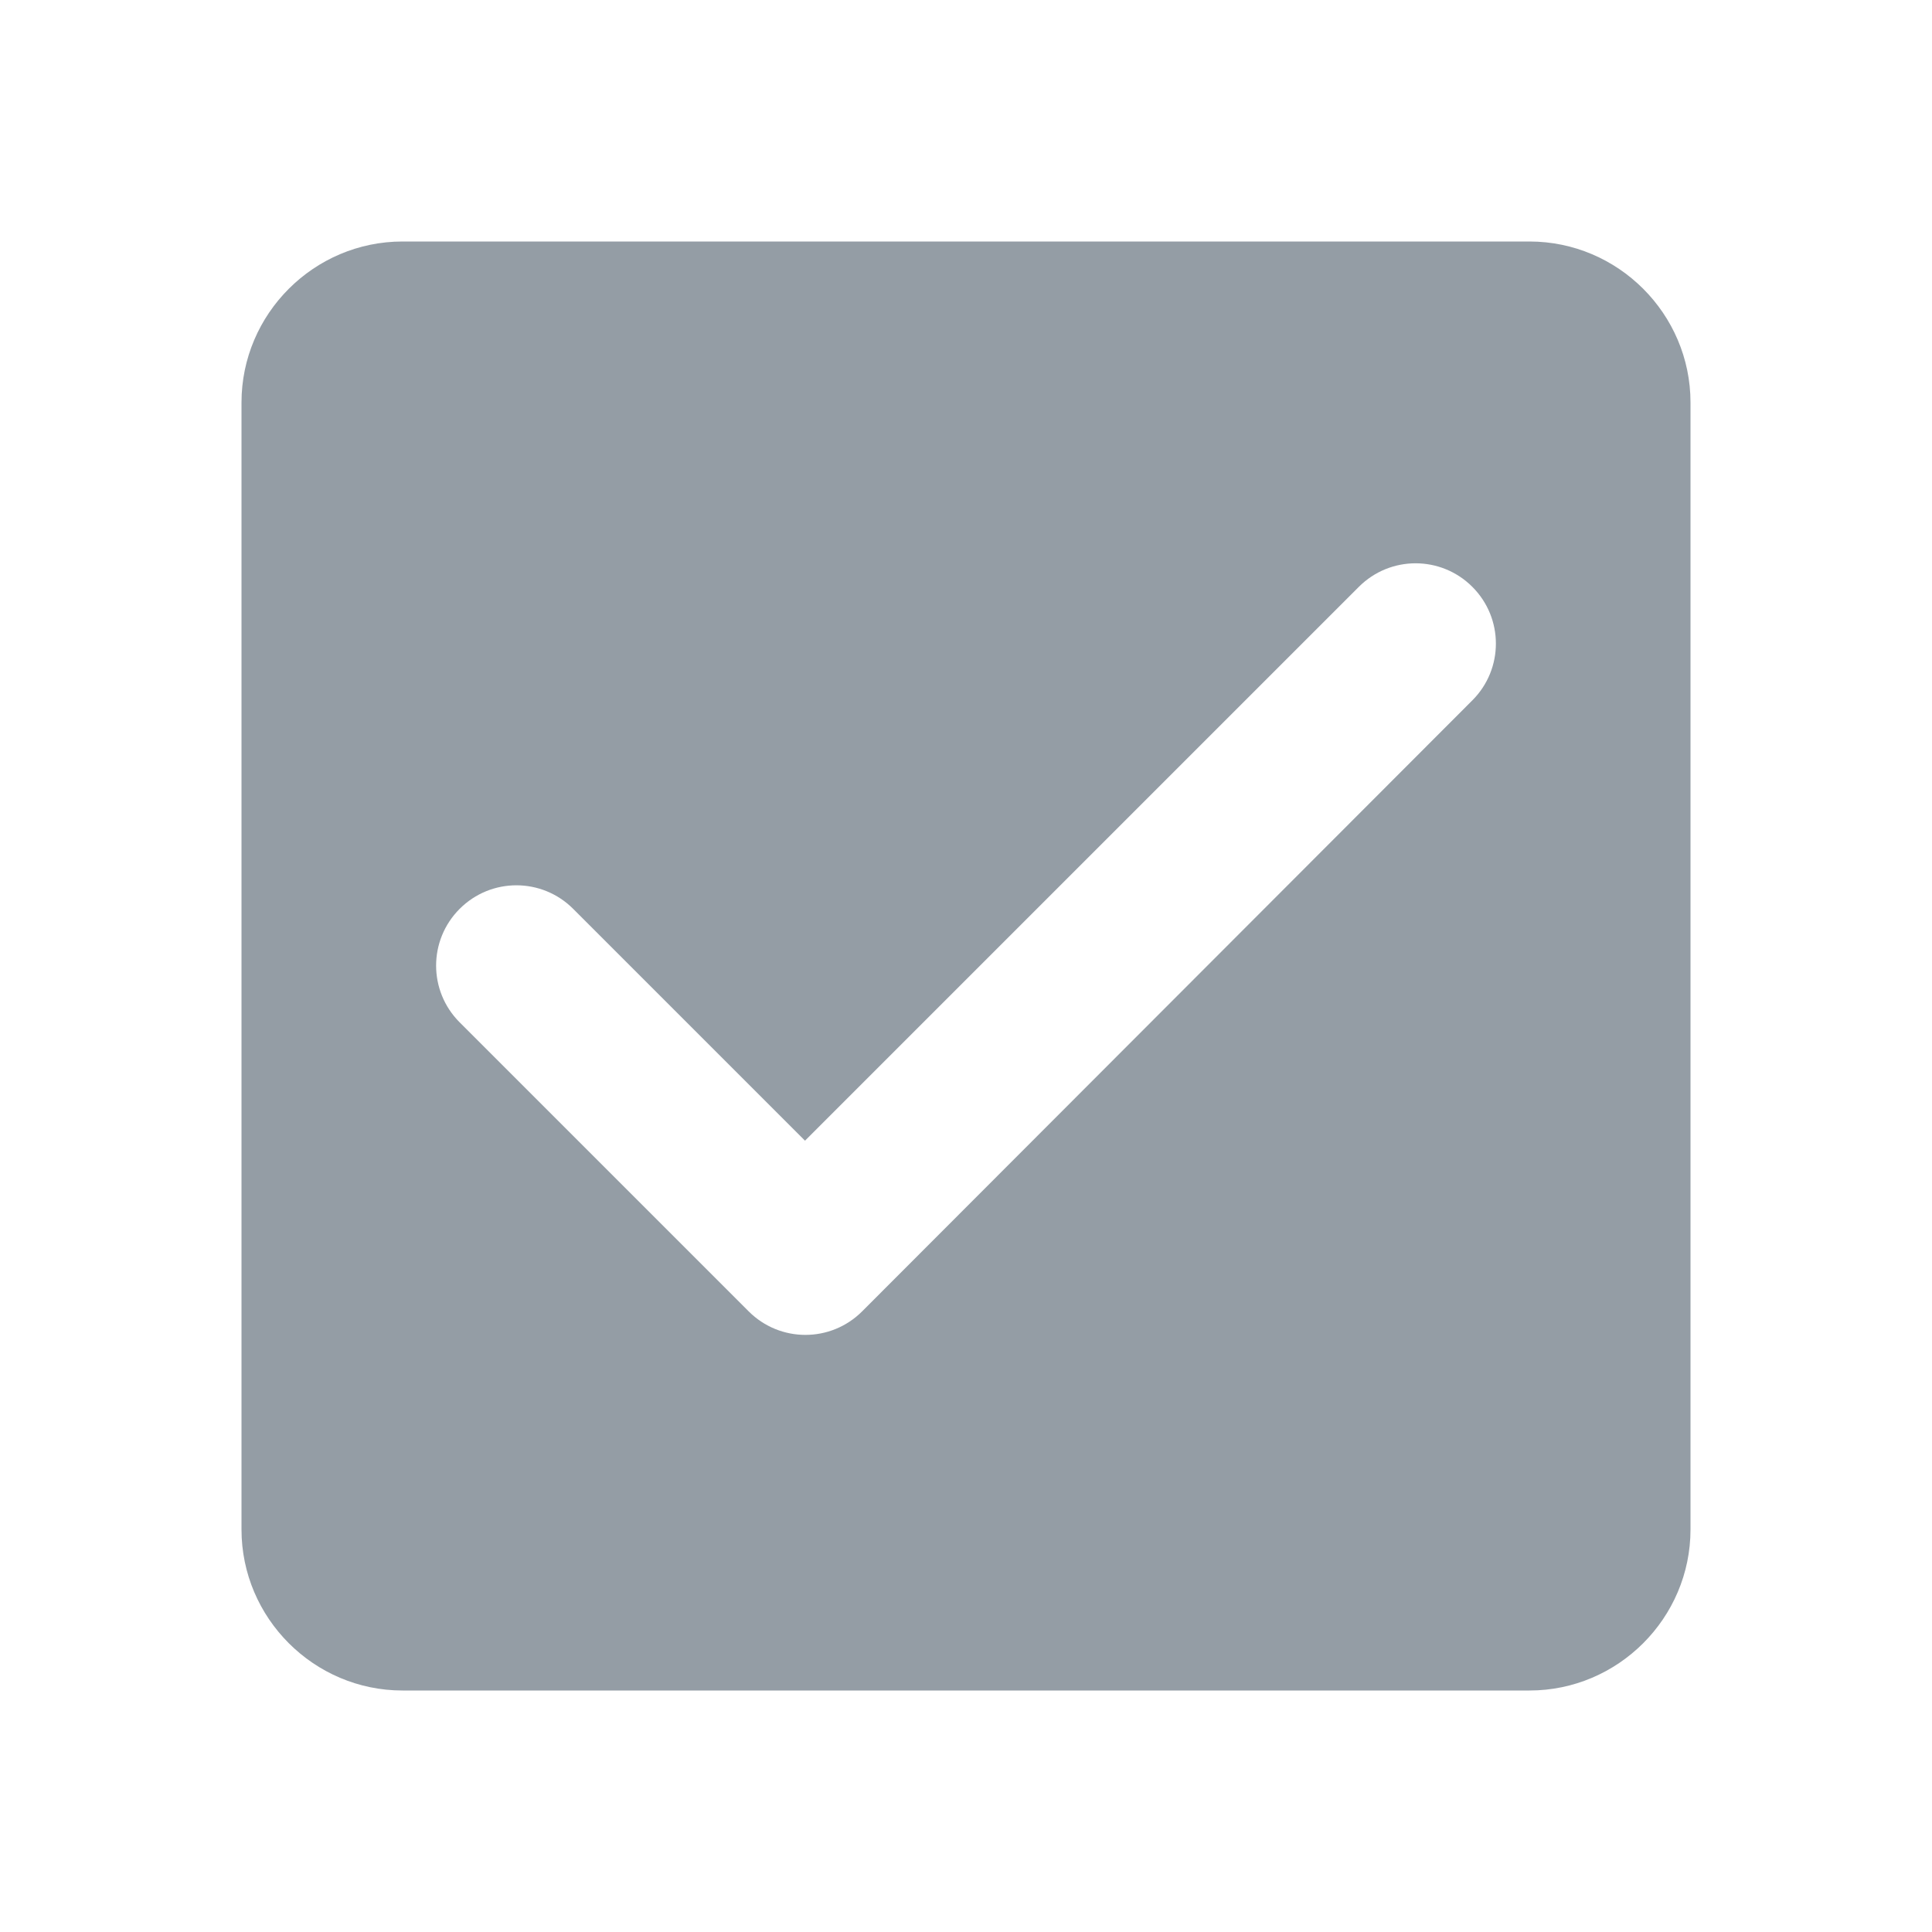
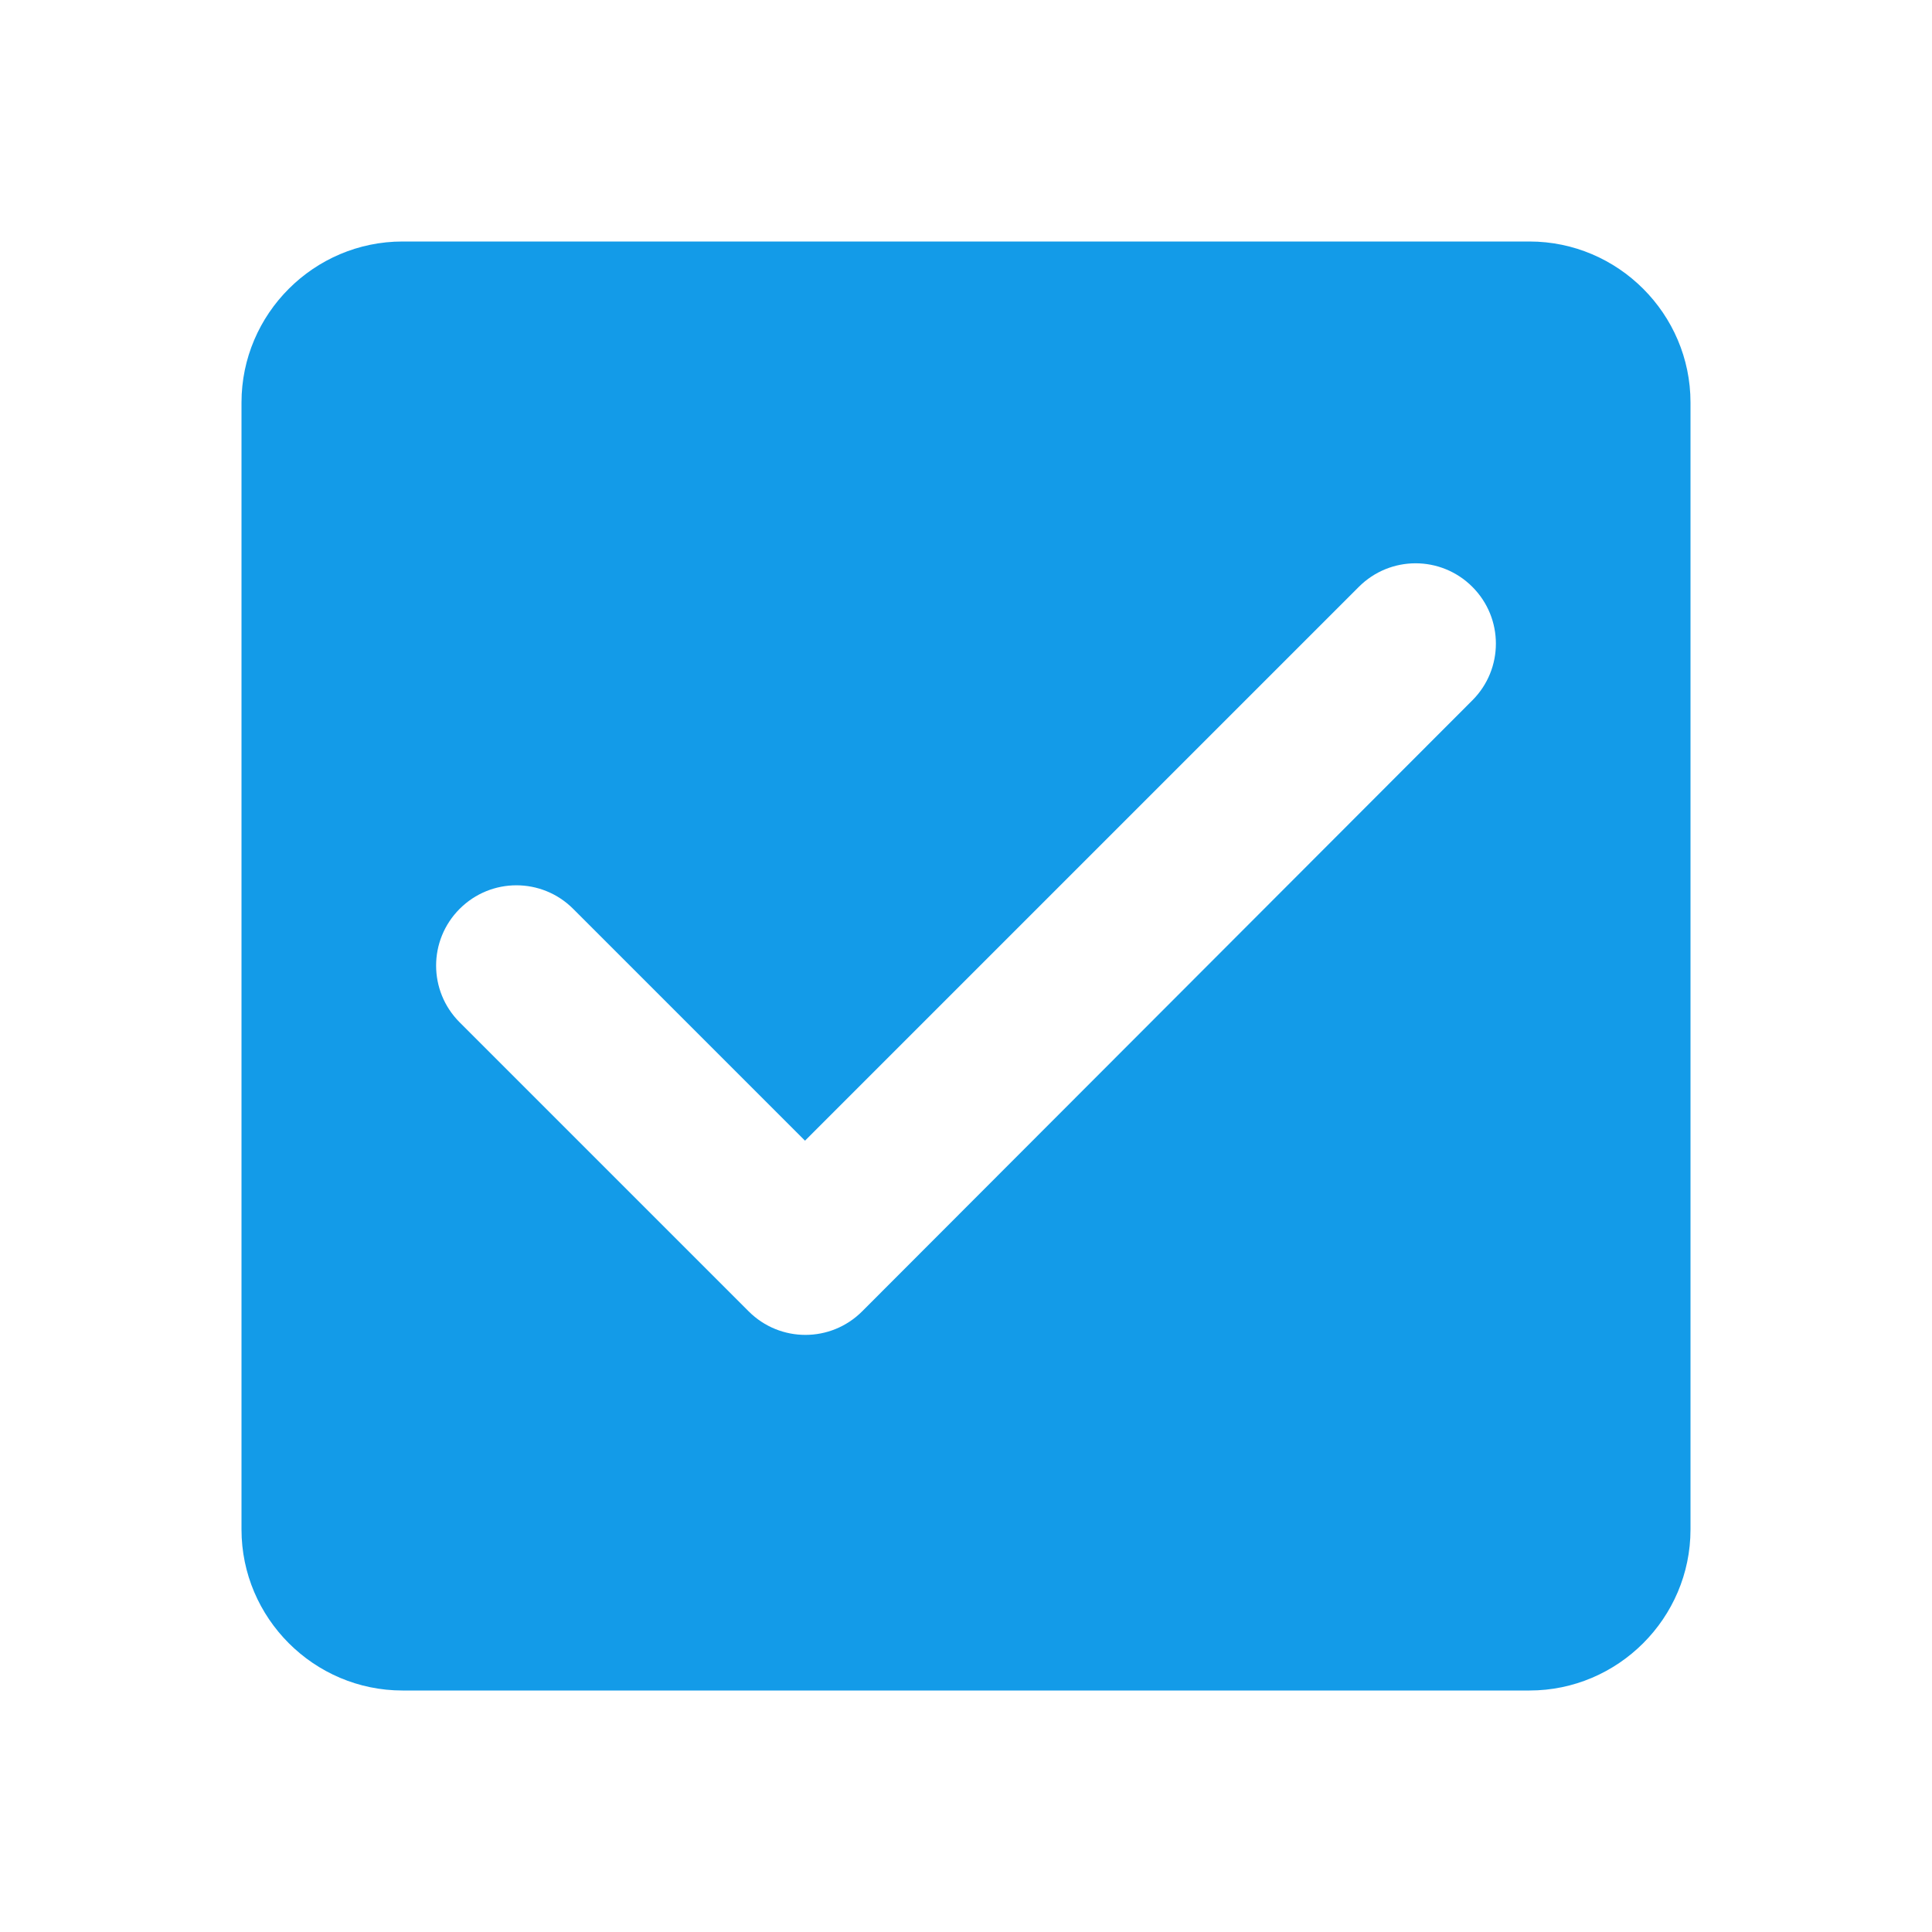
<svg xmlns="http://www.w3.org/2000/svg" width="24" height="24" viewBox="0 0 24 24" fill="none">
  <g id="CheckBoxRounded">
-     <path id="Vector" d="M19 3H5C3.9 3 3 3.9 3 5V19C3 20.1 3.9 21 5 21H19C20.1 21 21 20.1 21 19V5C21 3.9 20.1 3 19 3ZM10.71 16.29C10.32 16.68 9.69 16.68 9.3 16.29L5.71 12.7C5.32 12.31 5.32 11.68 5.71 11.29C6.1 10.9 6.73 10.9 7.12 11.29L10 14.17L16.88 7.29C17.27 6.9 17.9 6.9 18.29 7.29C18.68 7.68 18.68 8.31 18.29 8.7L10.71 16.29Z" fill="#949DA5" />
+     <path id="Vector" d="M19 3H5C3.9 3 3 3.9 3 5V19C3 20.1 3.9 21 5 21H19C20.1 21 21 20.1 21 19V5C21 3.9 20.1 3 19 3ZM10.71 16.29C10.32 16.68 9.69 16.68 9.3 16.29L5.71 12.7C5.32 12.31 5.32 11.68 5.71 11.29C6.1 10.9 6.73 10.9 7.12 11.29L10 14.17L16.88 7.29C17.27 6.9 17.9 6.9 18.29 7.29C18.68 7.68 18.68 8.31 18.29 8.7L10.71 16.29Z" fill="#139BE8" />
  </g>
</svg>
